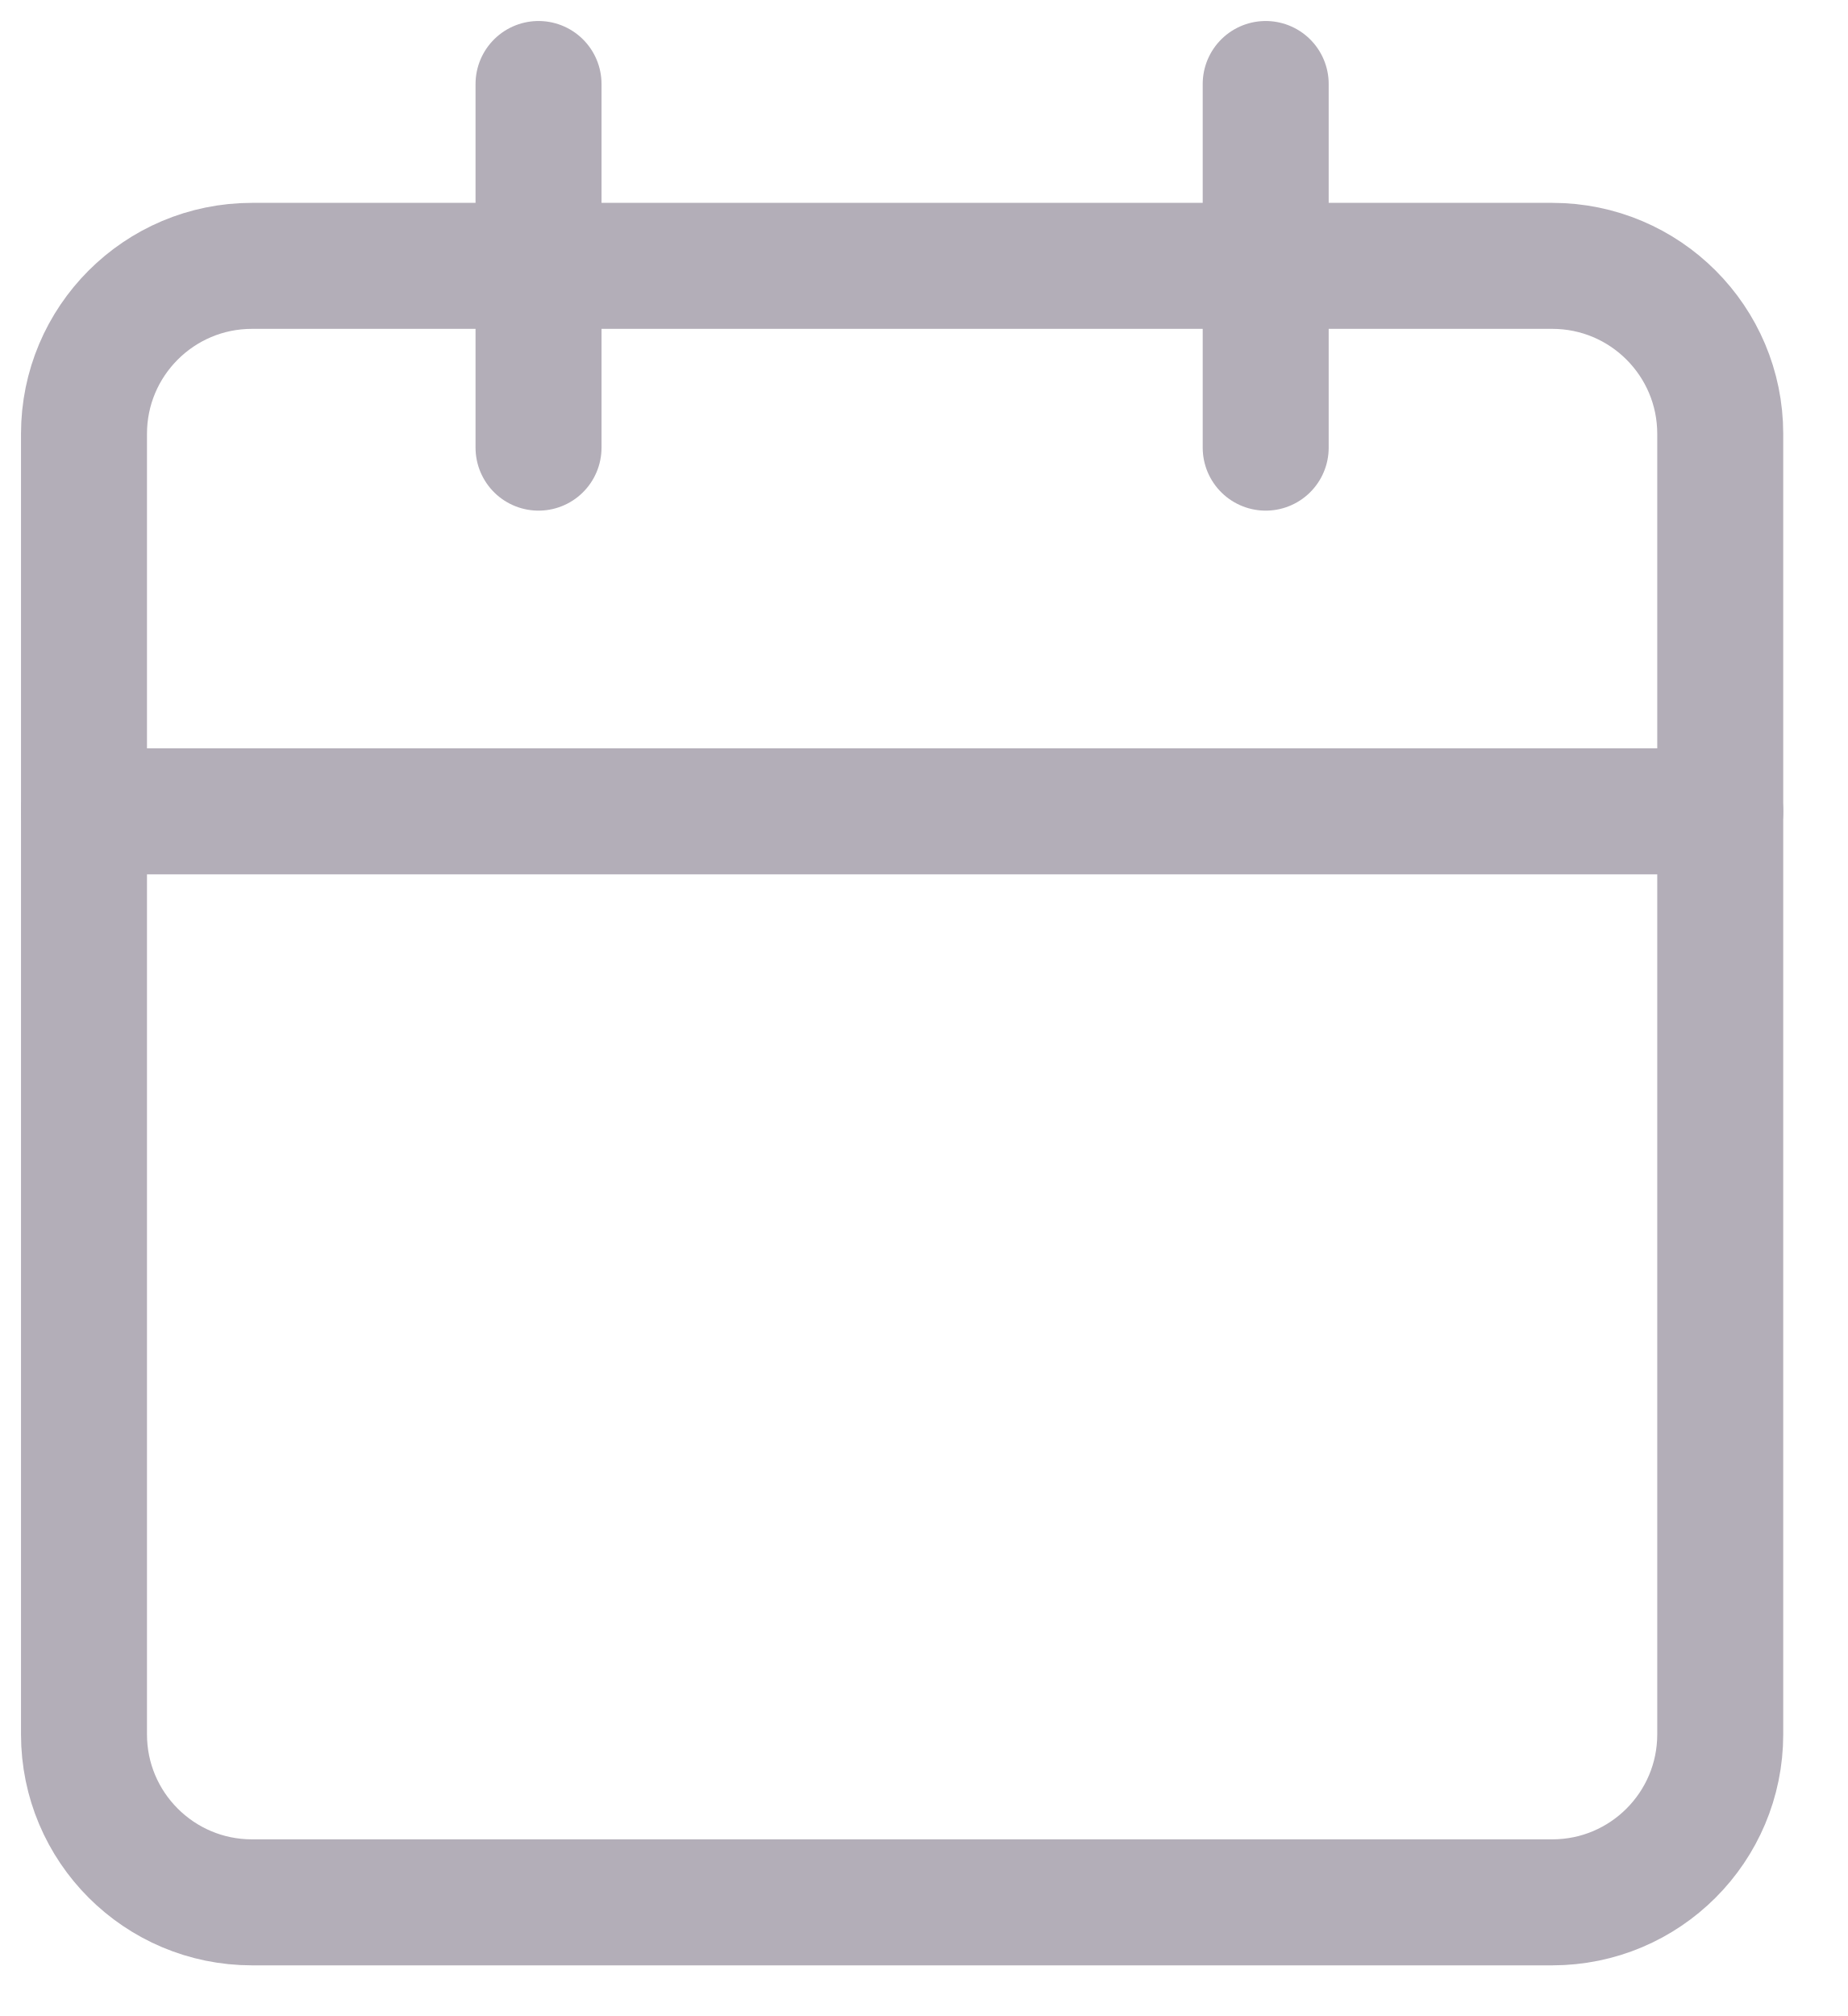
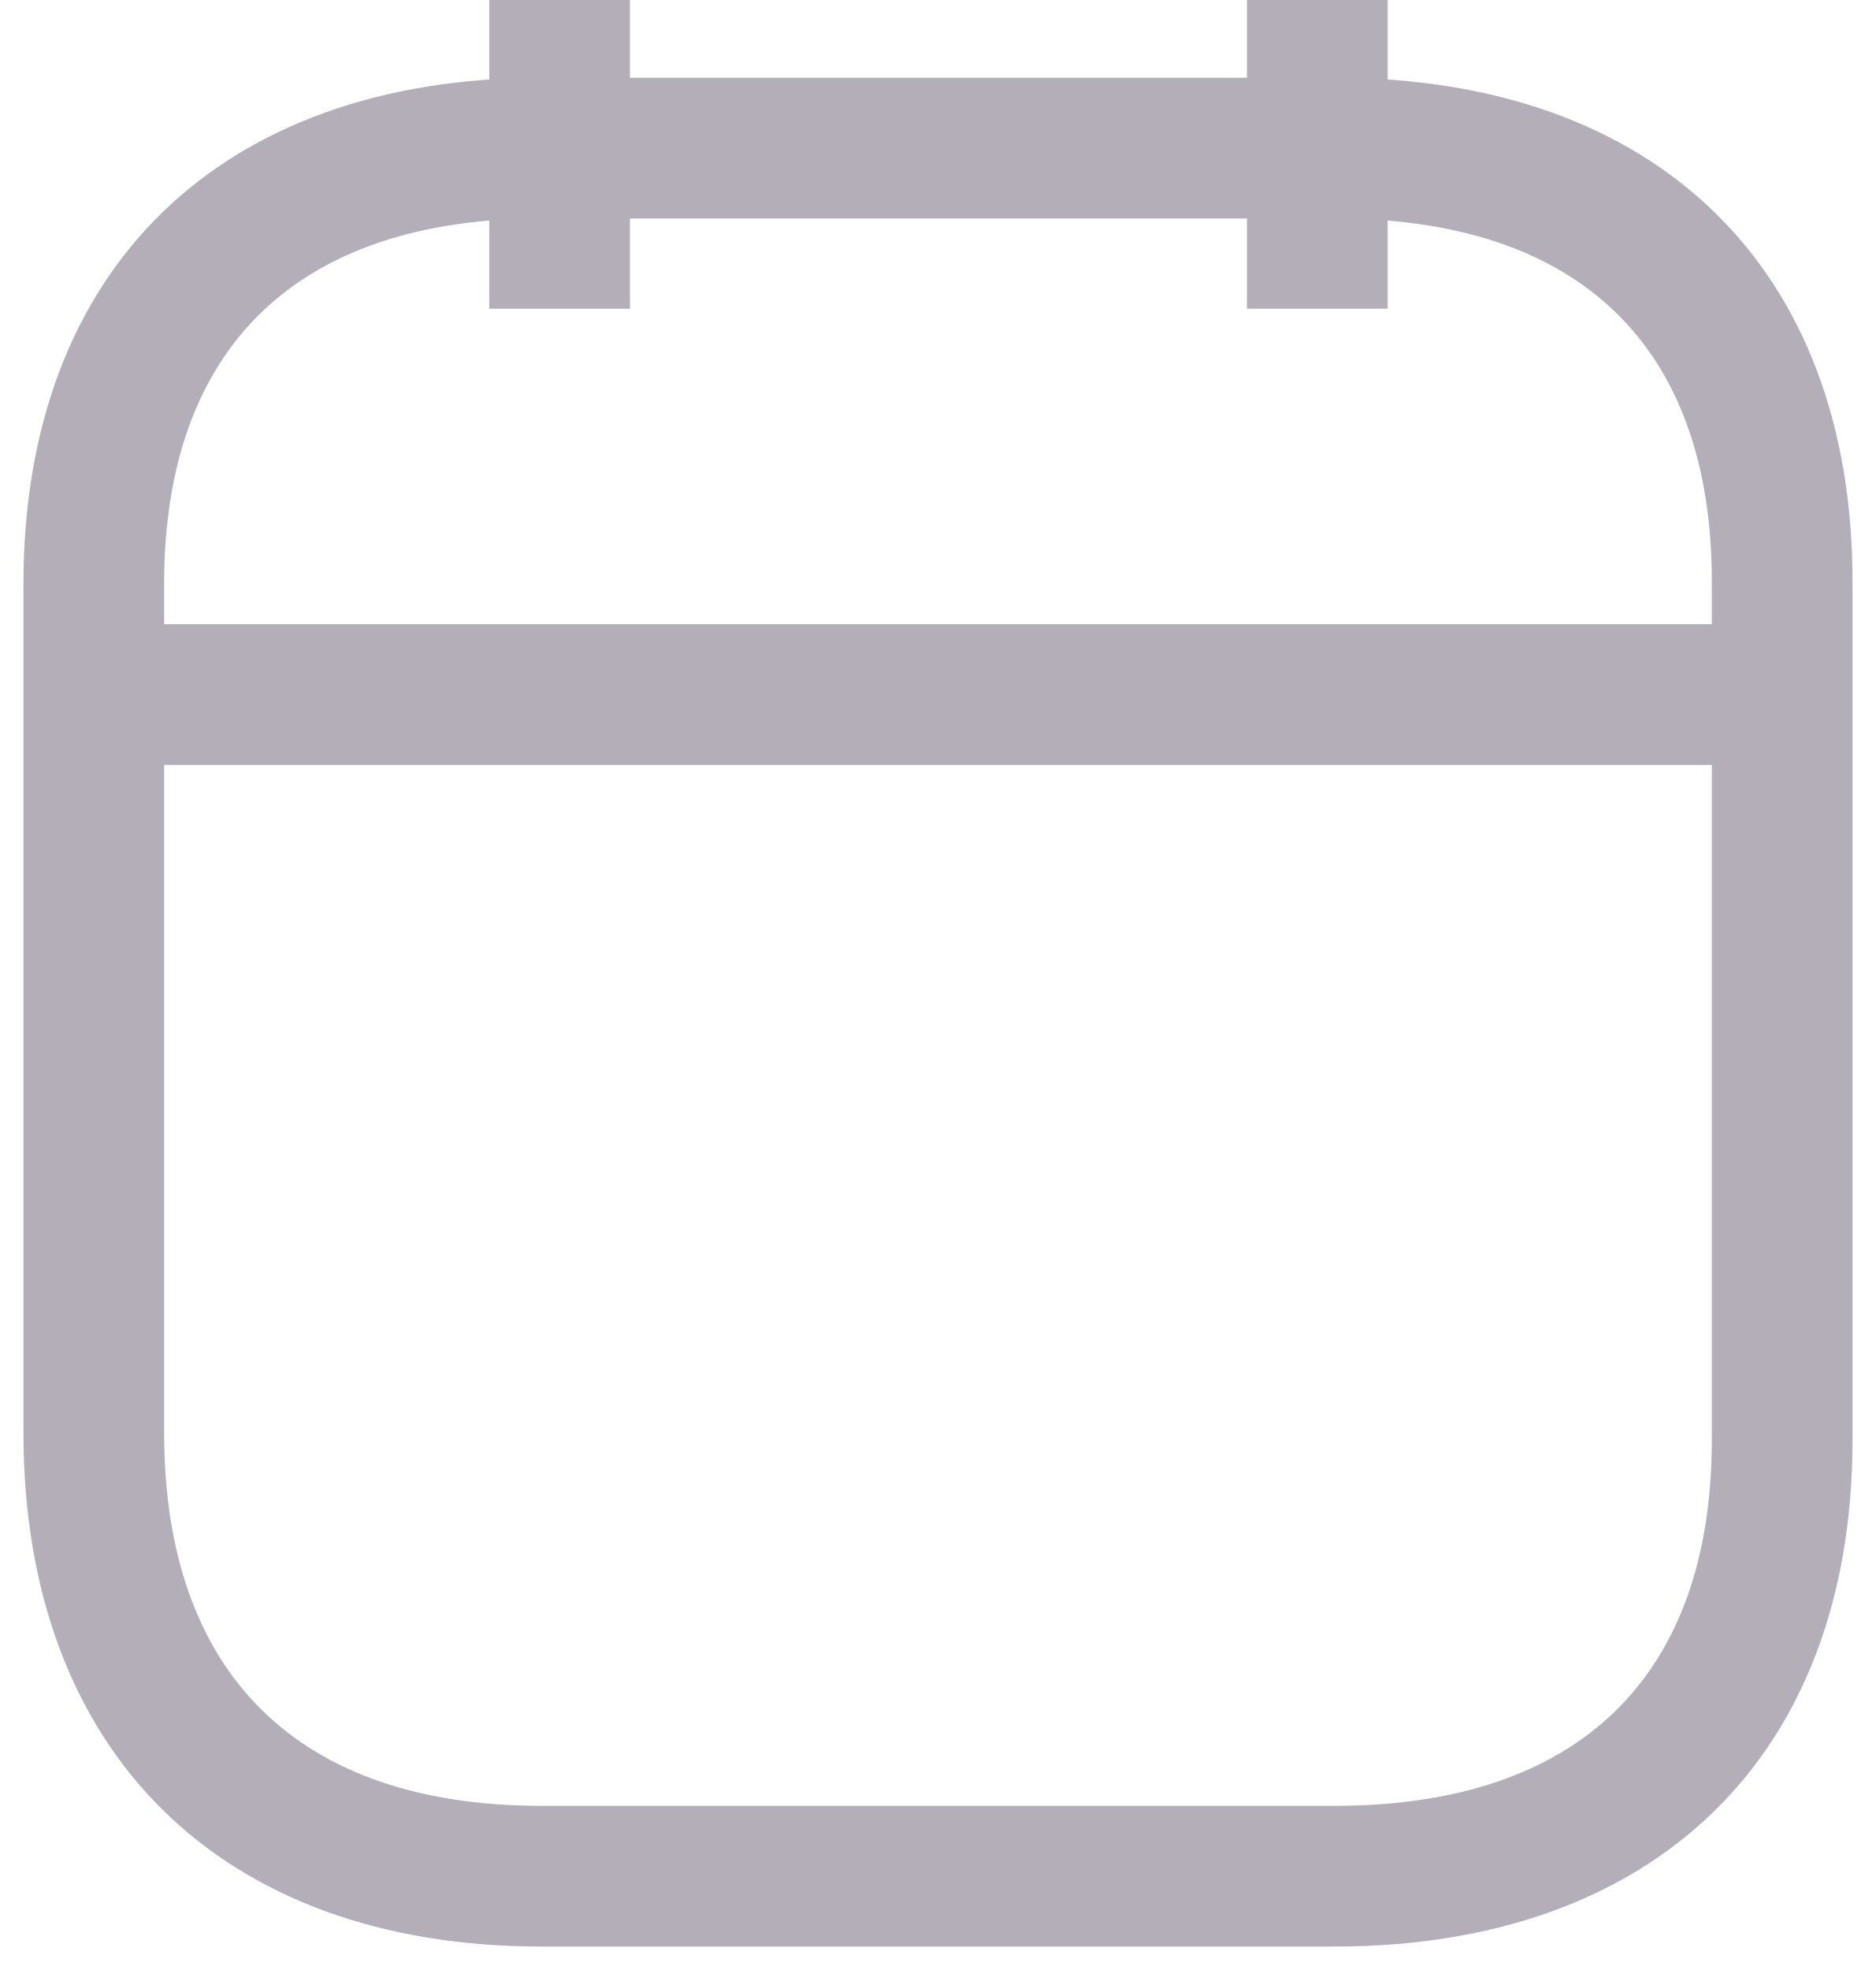
- <svg xmlns="http://www.w3.org/2000/svg" width="22" height="24" viewBox="0 0 22 24">
-   <g fill="none" fill-rule="evenodd" stroke-linecap="round" stroke-linejoin="round" opacity=".6">
-     <g stroke="#817889" stroke-width="1.5">
-       <g>
-         <g transform="translate(-48 -357) translate(32 300) translate(17 58)">
-           <rect width="19.482" height="19.482" y="2.165" rx="2" />
-           <path d="M14.07 0L14.07 4.329M5.412 0L5.412 4.329M0 8.659L19.482 8.659" />
-         </g>
+ <svg xmlns="http://www.w3.org/2000/svg" width="20px" height="21px" viewBox="0 0 20 21" version="1.1">
+   <g id="Page-1" stroke="none" stroke-width="1" fill="none" fill-rule="evenodd">
+     <g id="Menu" transform="translate(-308, -361)" fill="#B4AEB9" fill-rule="nonzero">
+       <g id="Calendar" transform="translate(309, 361)">
+         <polygon id="Line_200" points="17.917 6.654 17.917 8.154 0.093 8.154 0.093 6.654" />
+         <polygon id="Line_207" points="13.794 -2.26485497e-14 13.794 3.291 12.294 3.291 12.294 -2.26485497e-14" />
+         <polygon id="Line_208" points="5.716 -2.26485497e-14 5.716 3.291 4.216 3.291 4.216 -2.26485497e-14" />
+         <path d="M13.238,0.829 L4.771,0.829 C1.372,0.829 -0.75,2.846 -0.75,6.222 L-0.75,15.272 C-0.75,18.694 1.372,20.75 4.771,20.75 L13.229,20.75 C16.632,20.75 18.75,18.728 18.75,15.348 L18.75,6.222 C18.76,2.845 16.645,0.829 13.238,0.829 Z M4.771,2.329 L13.238,2.329 C15.832,2.329 17.258,3.688 17.25,6.22 L17.25,15.348 C17.25,17.884 15.819,19.25 13.229,19.25 L4.771,19.25 C2.19,19.25 0.75,17.855 0.75,15.272 L0.75,6.222 C0.75,3.692 2.184,2.329 4.771,2.329 Z" id="Path" />
      </g>
    </g>
  </g>
</svg>
